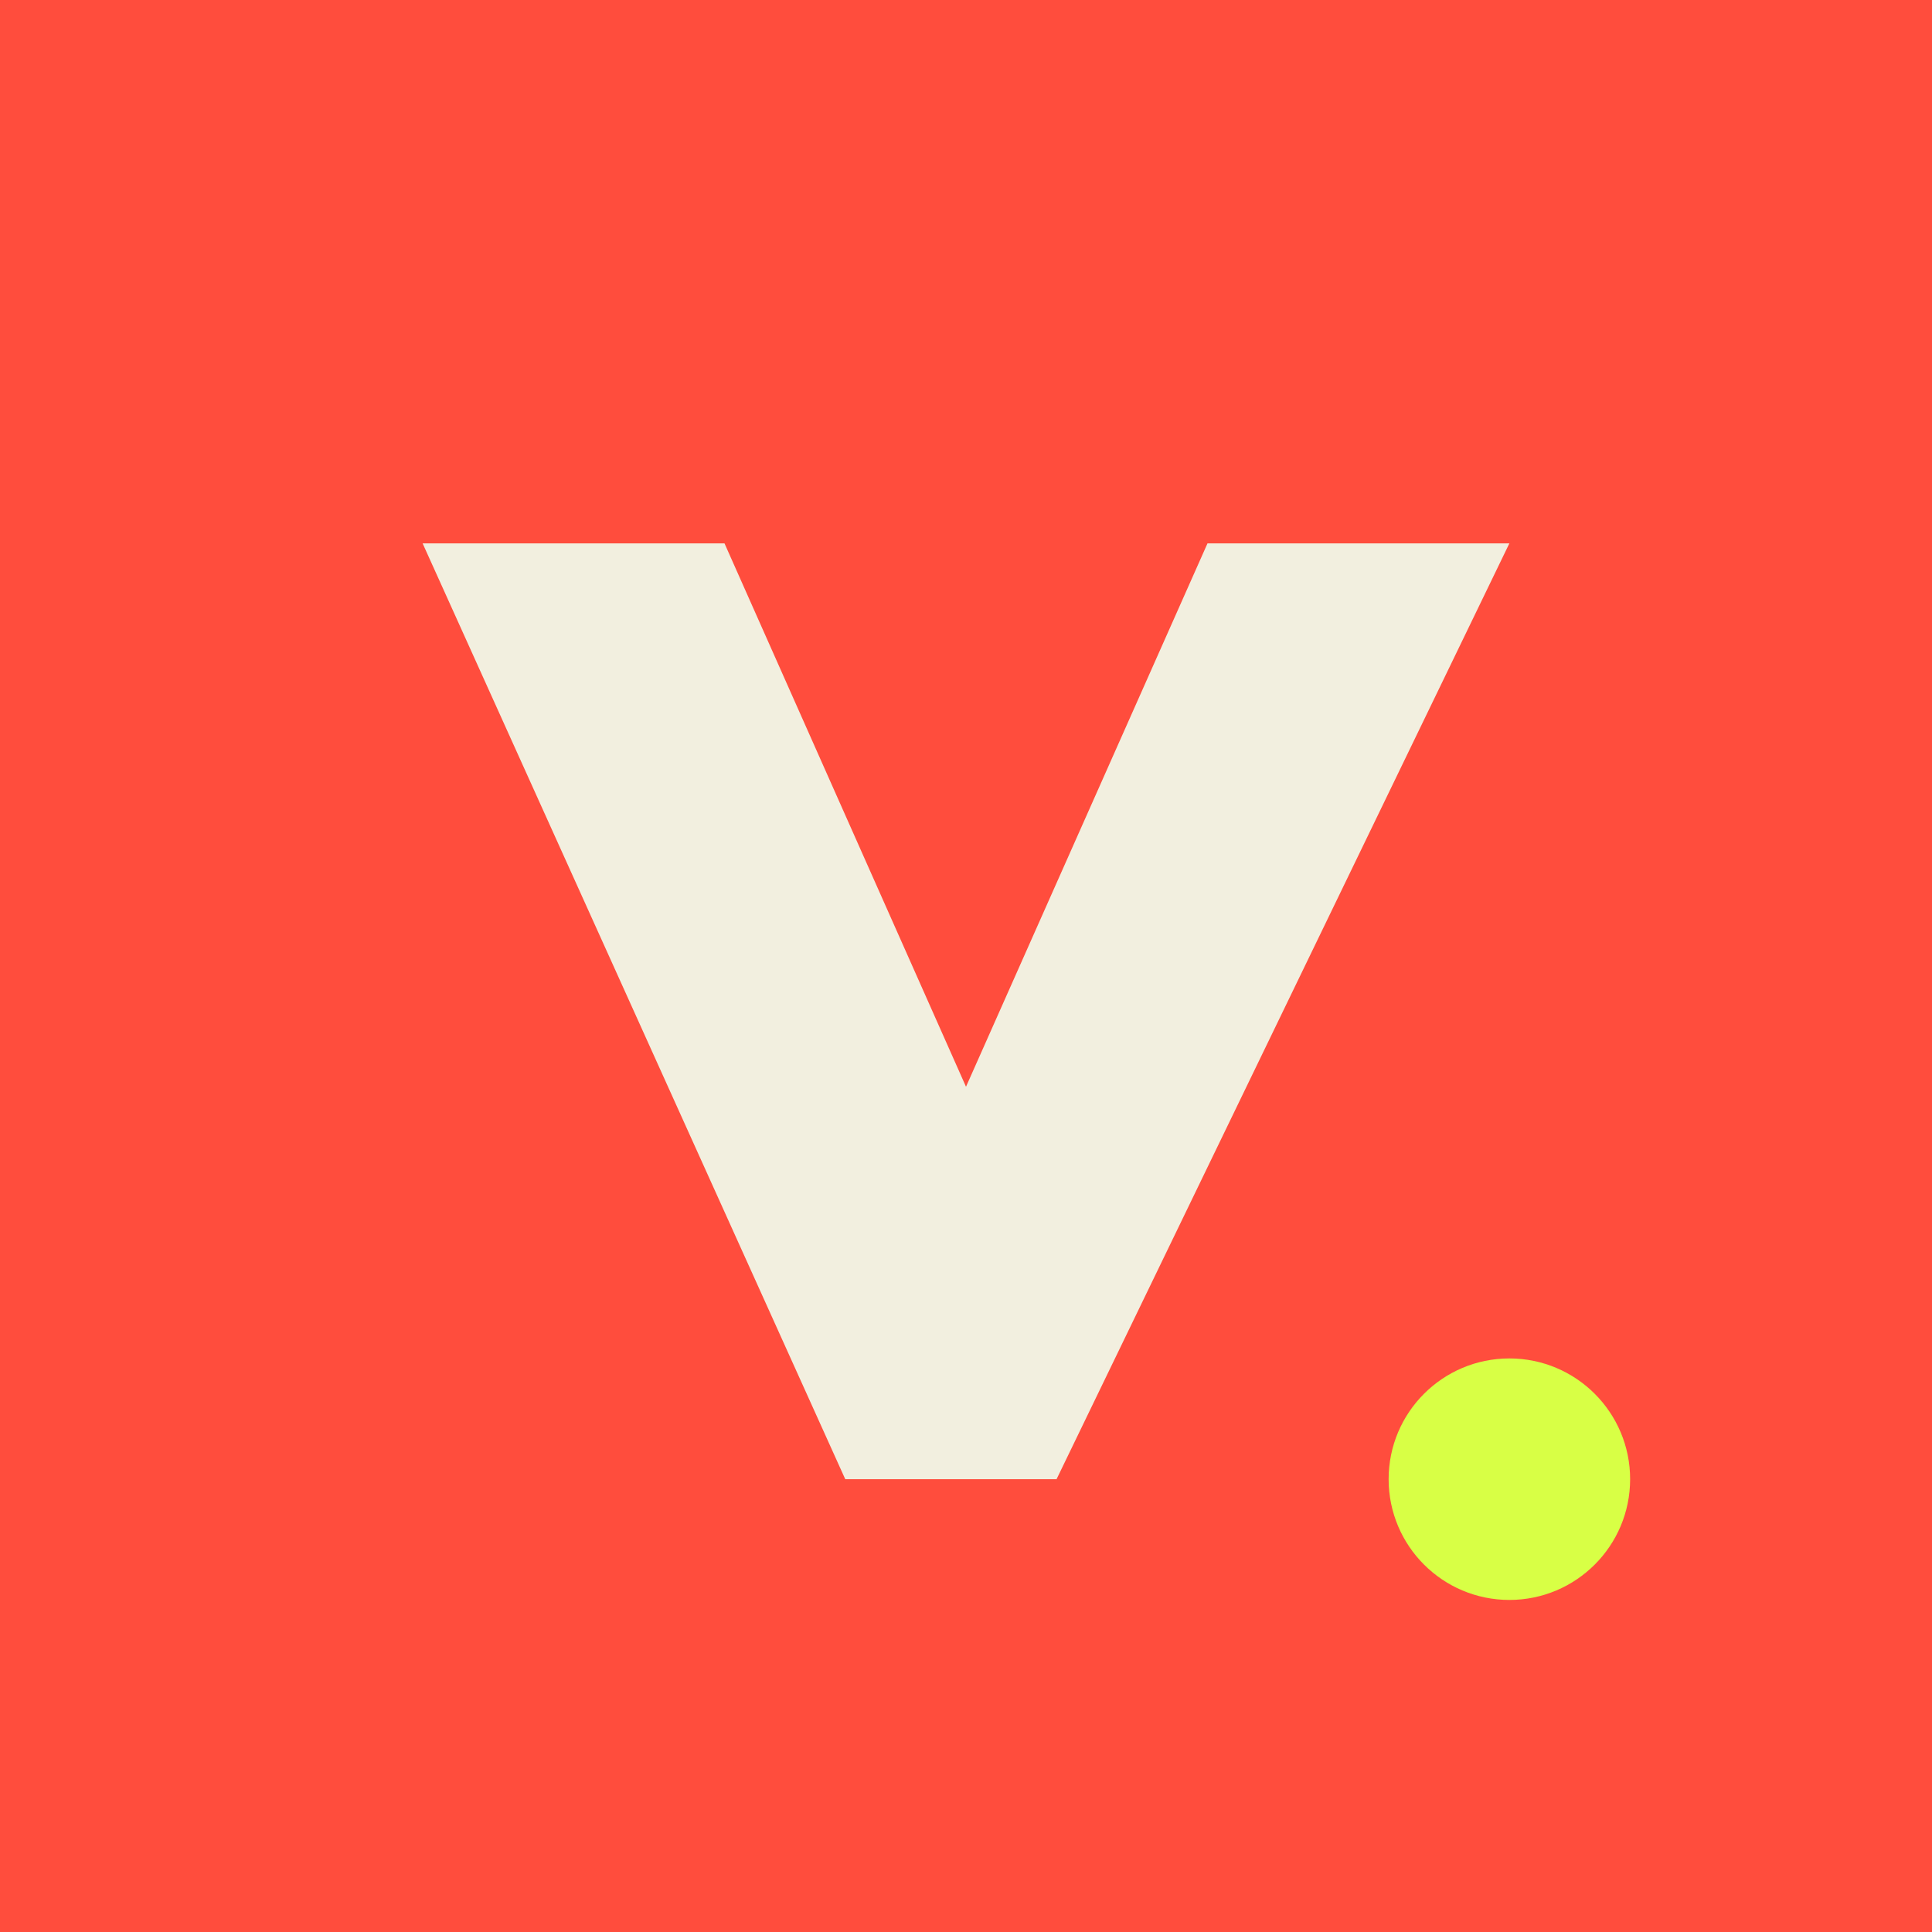
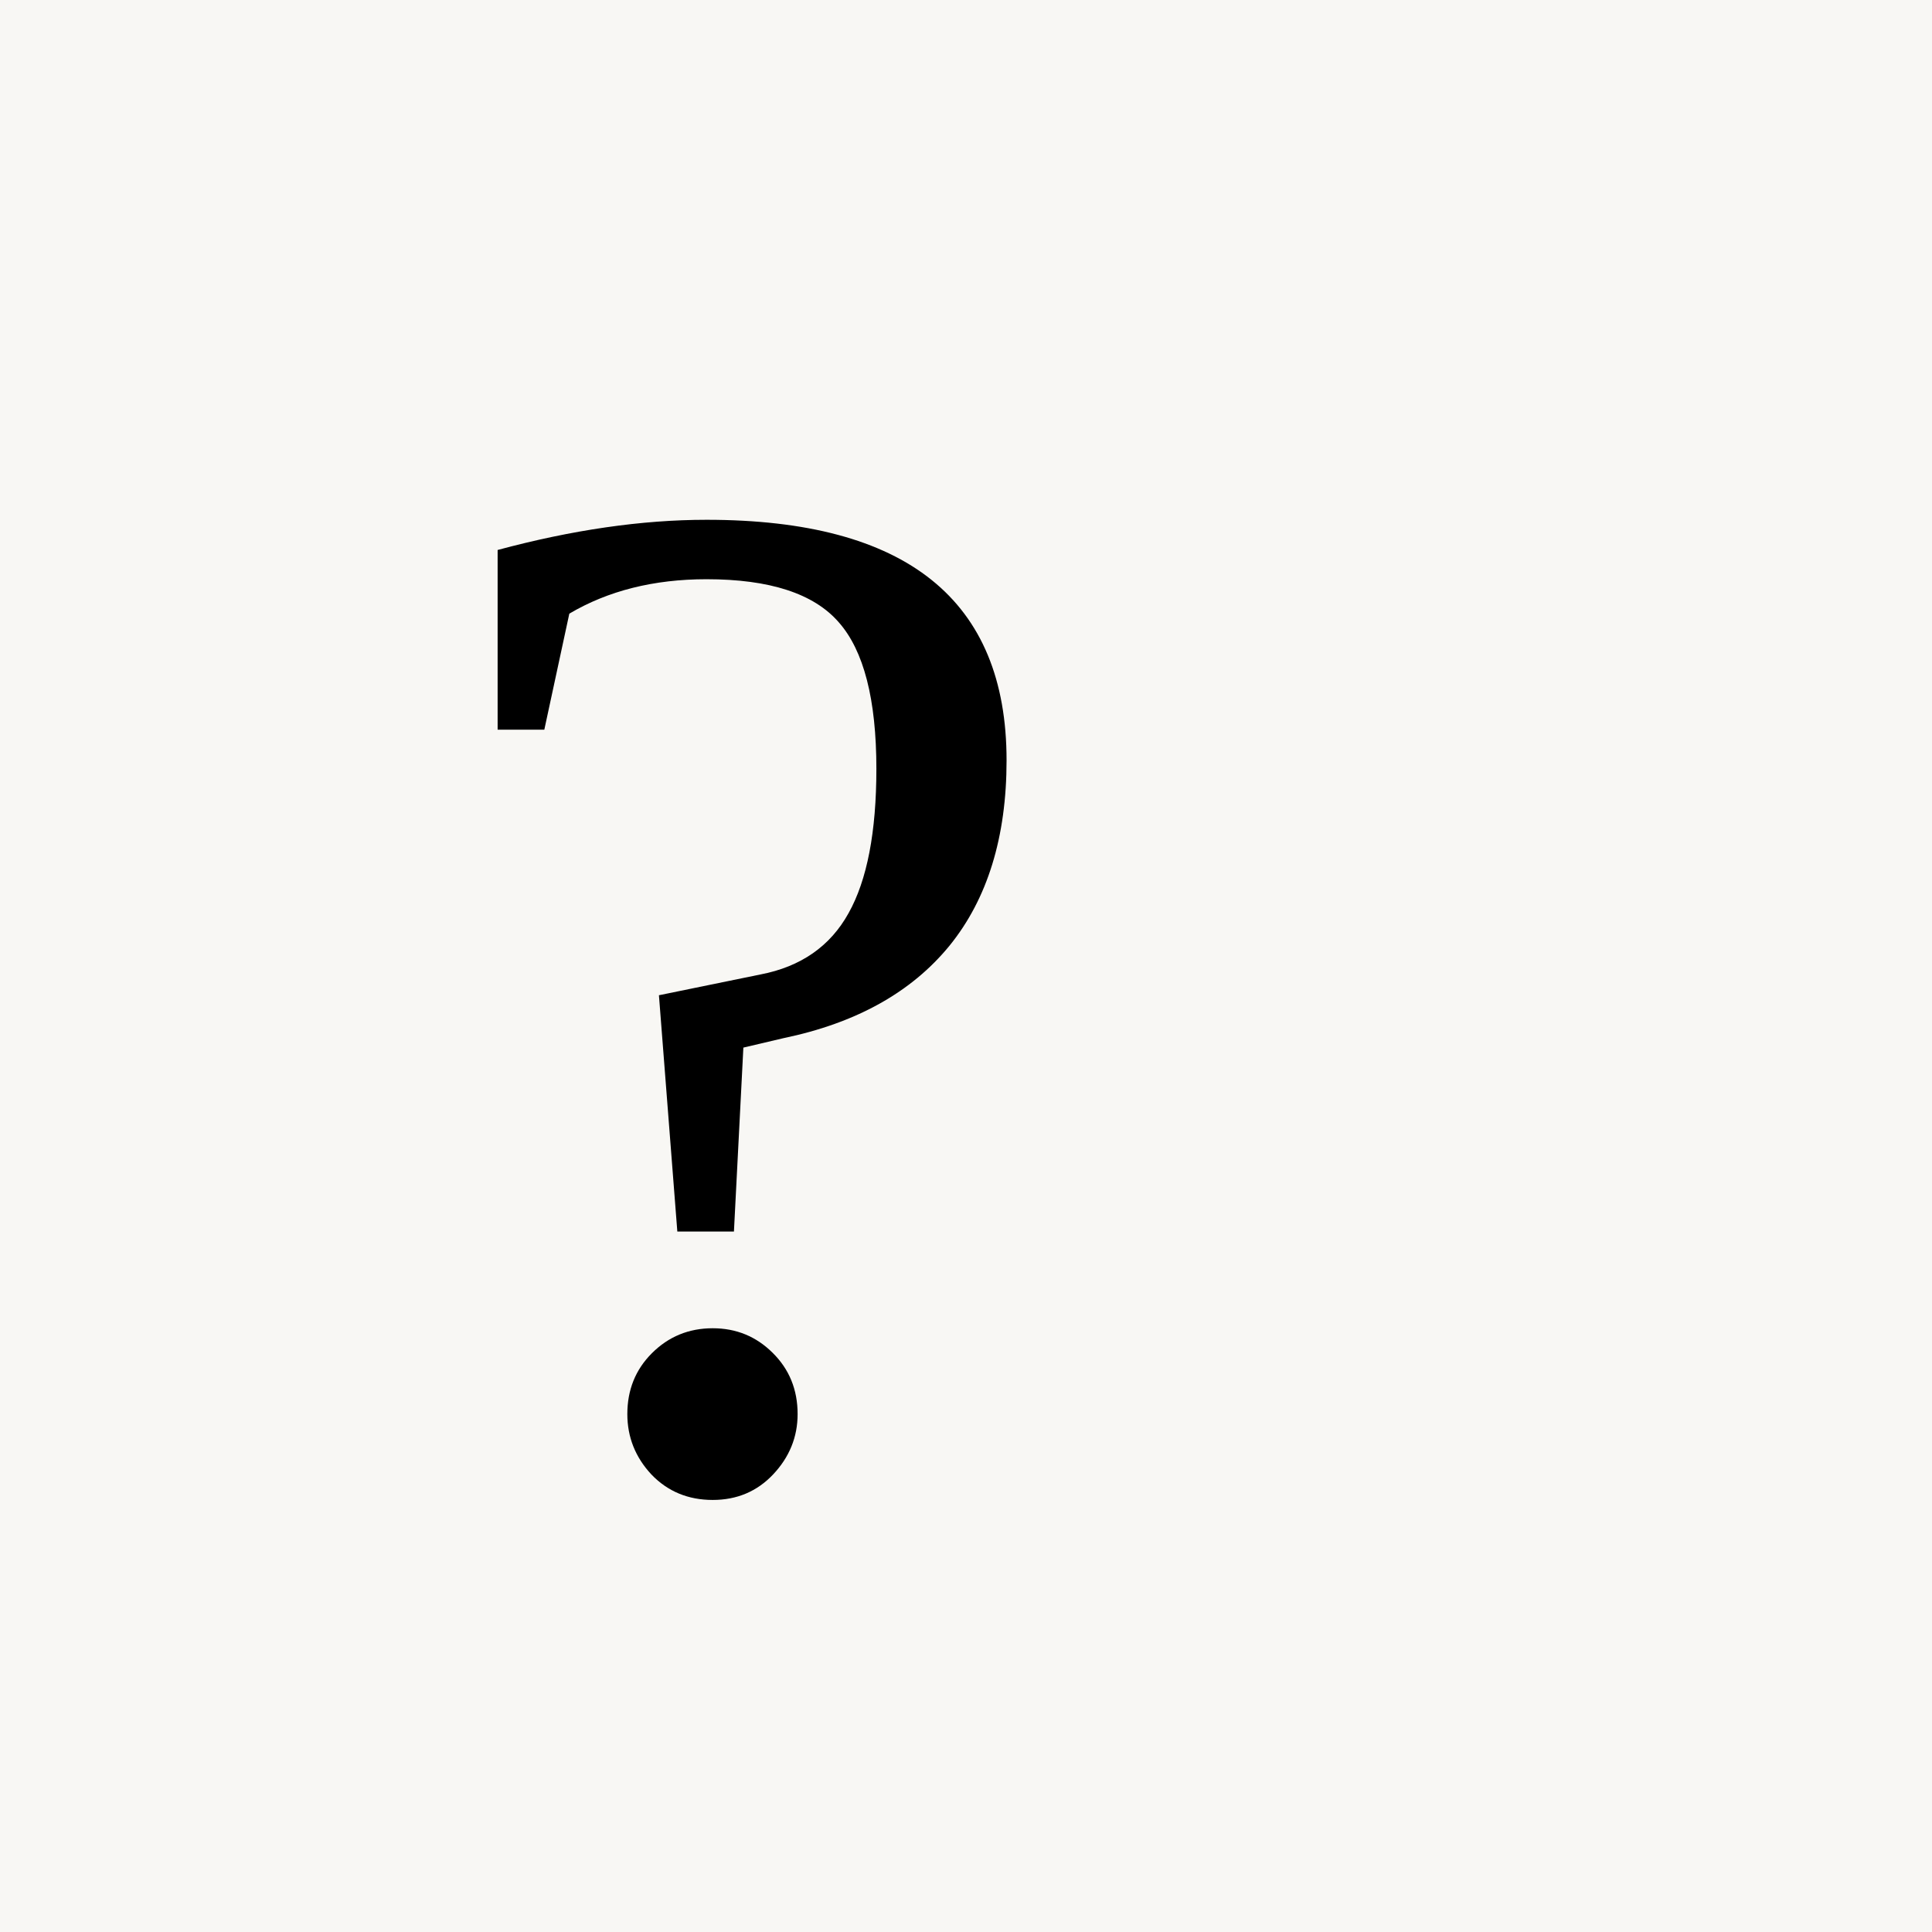
<svg xmlns="http://www.w3.org/2000/svg" viewBox="0 0 64 64">
-   <rect width="64" height="64" fill="#ff4d3d" />
-   <path d="M14 18h10l8 18 8-18h10L35 49h-7z" fill="#f2efdf" />
-   <circle cx="50" cy="49" r="4" fill="#d8ff45" />
+   <rect width="64" height="64" fill="#f8f7f4" />
+   <text x="14" y="49" font-family="Times New Roman,Times,serif" font-size="48" fill="#000">?</text>
</svg>
